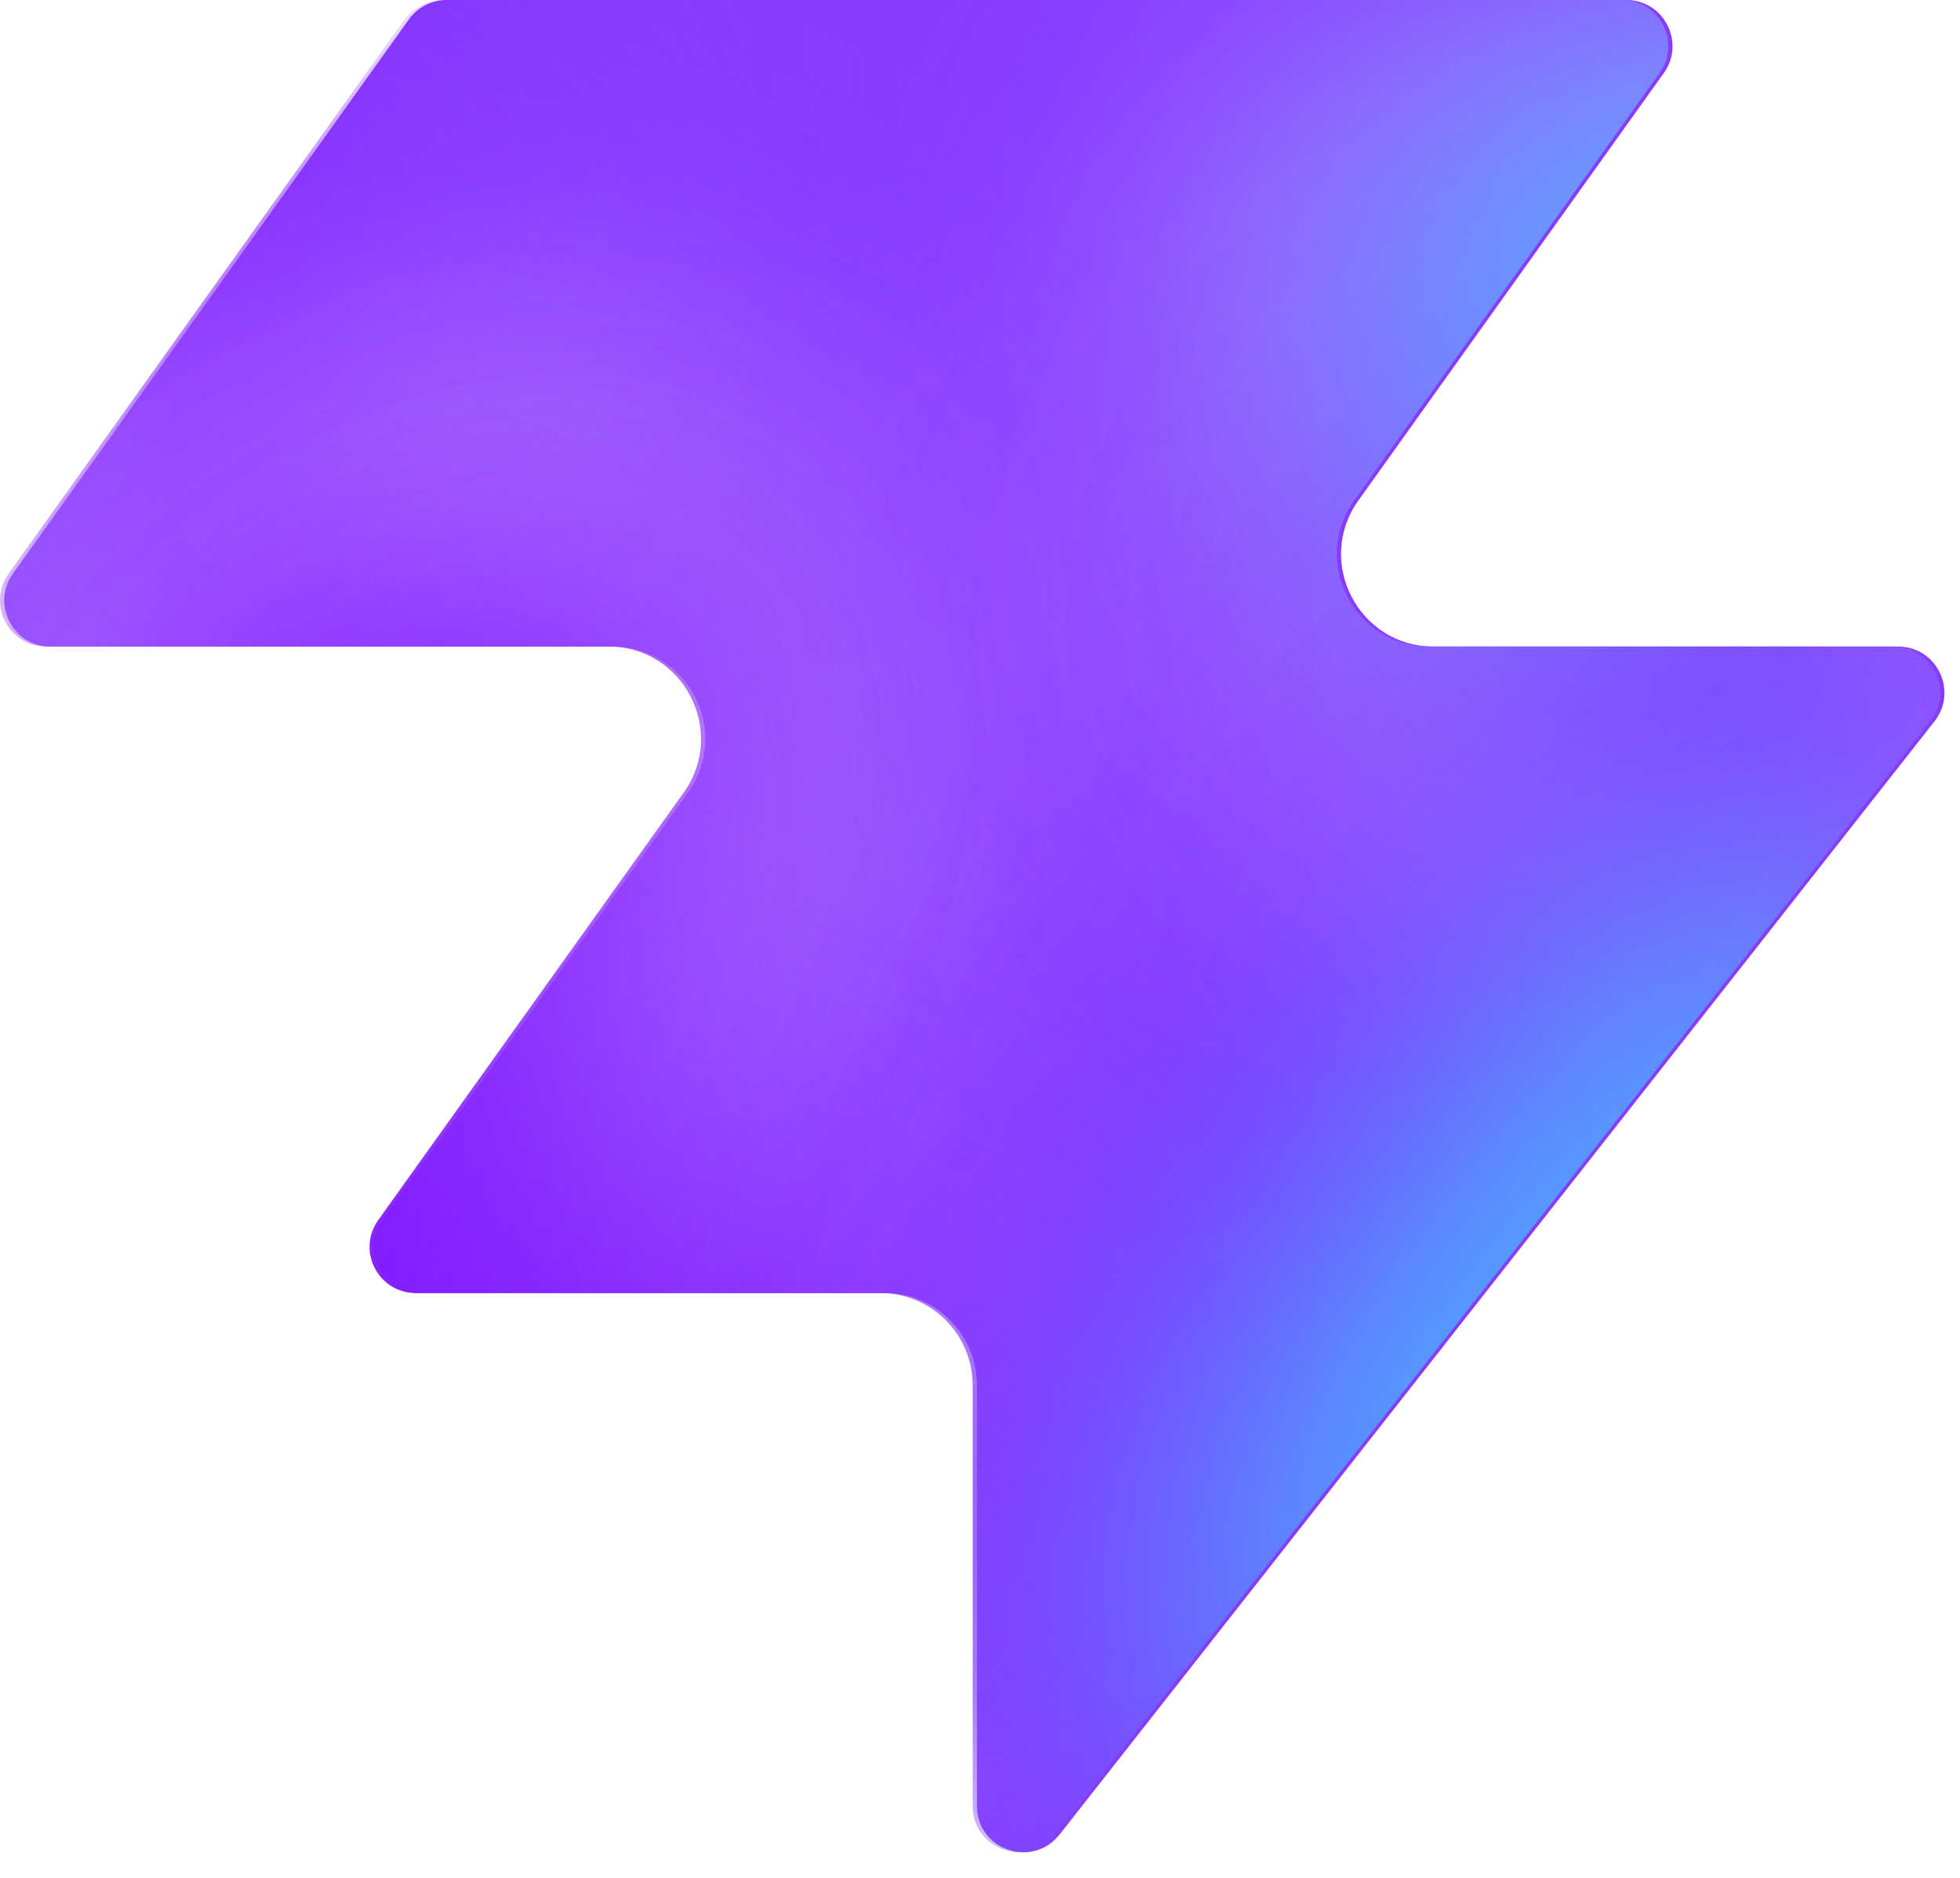
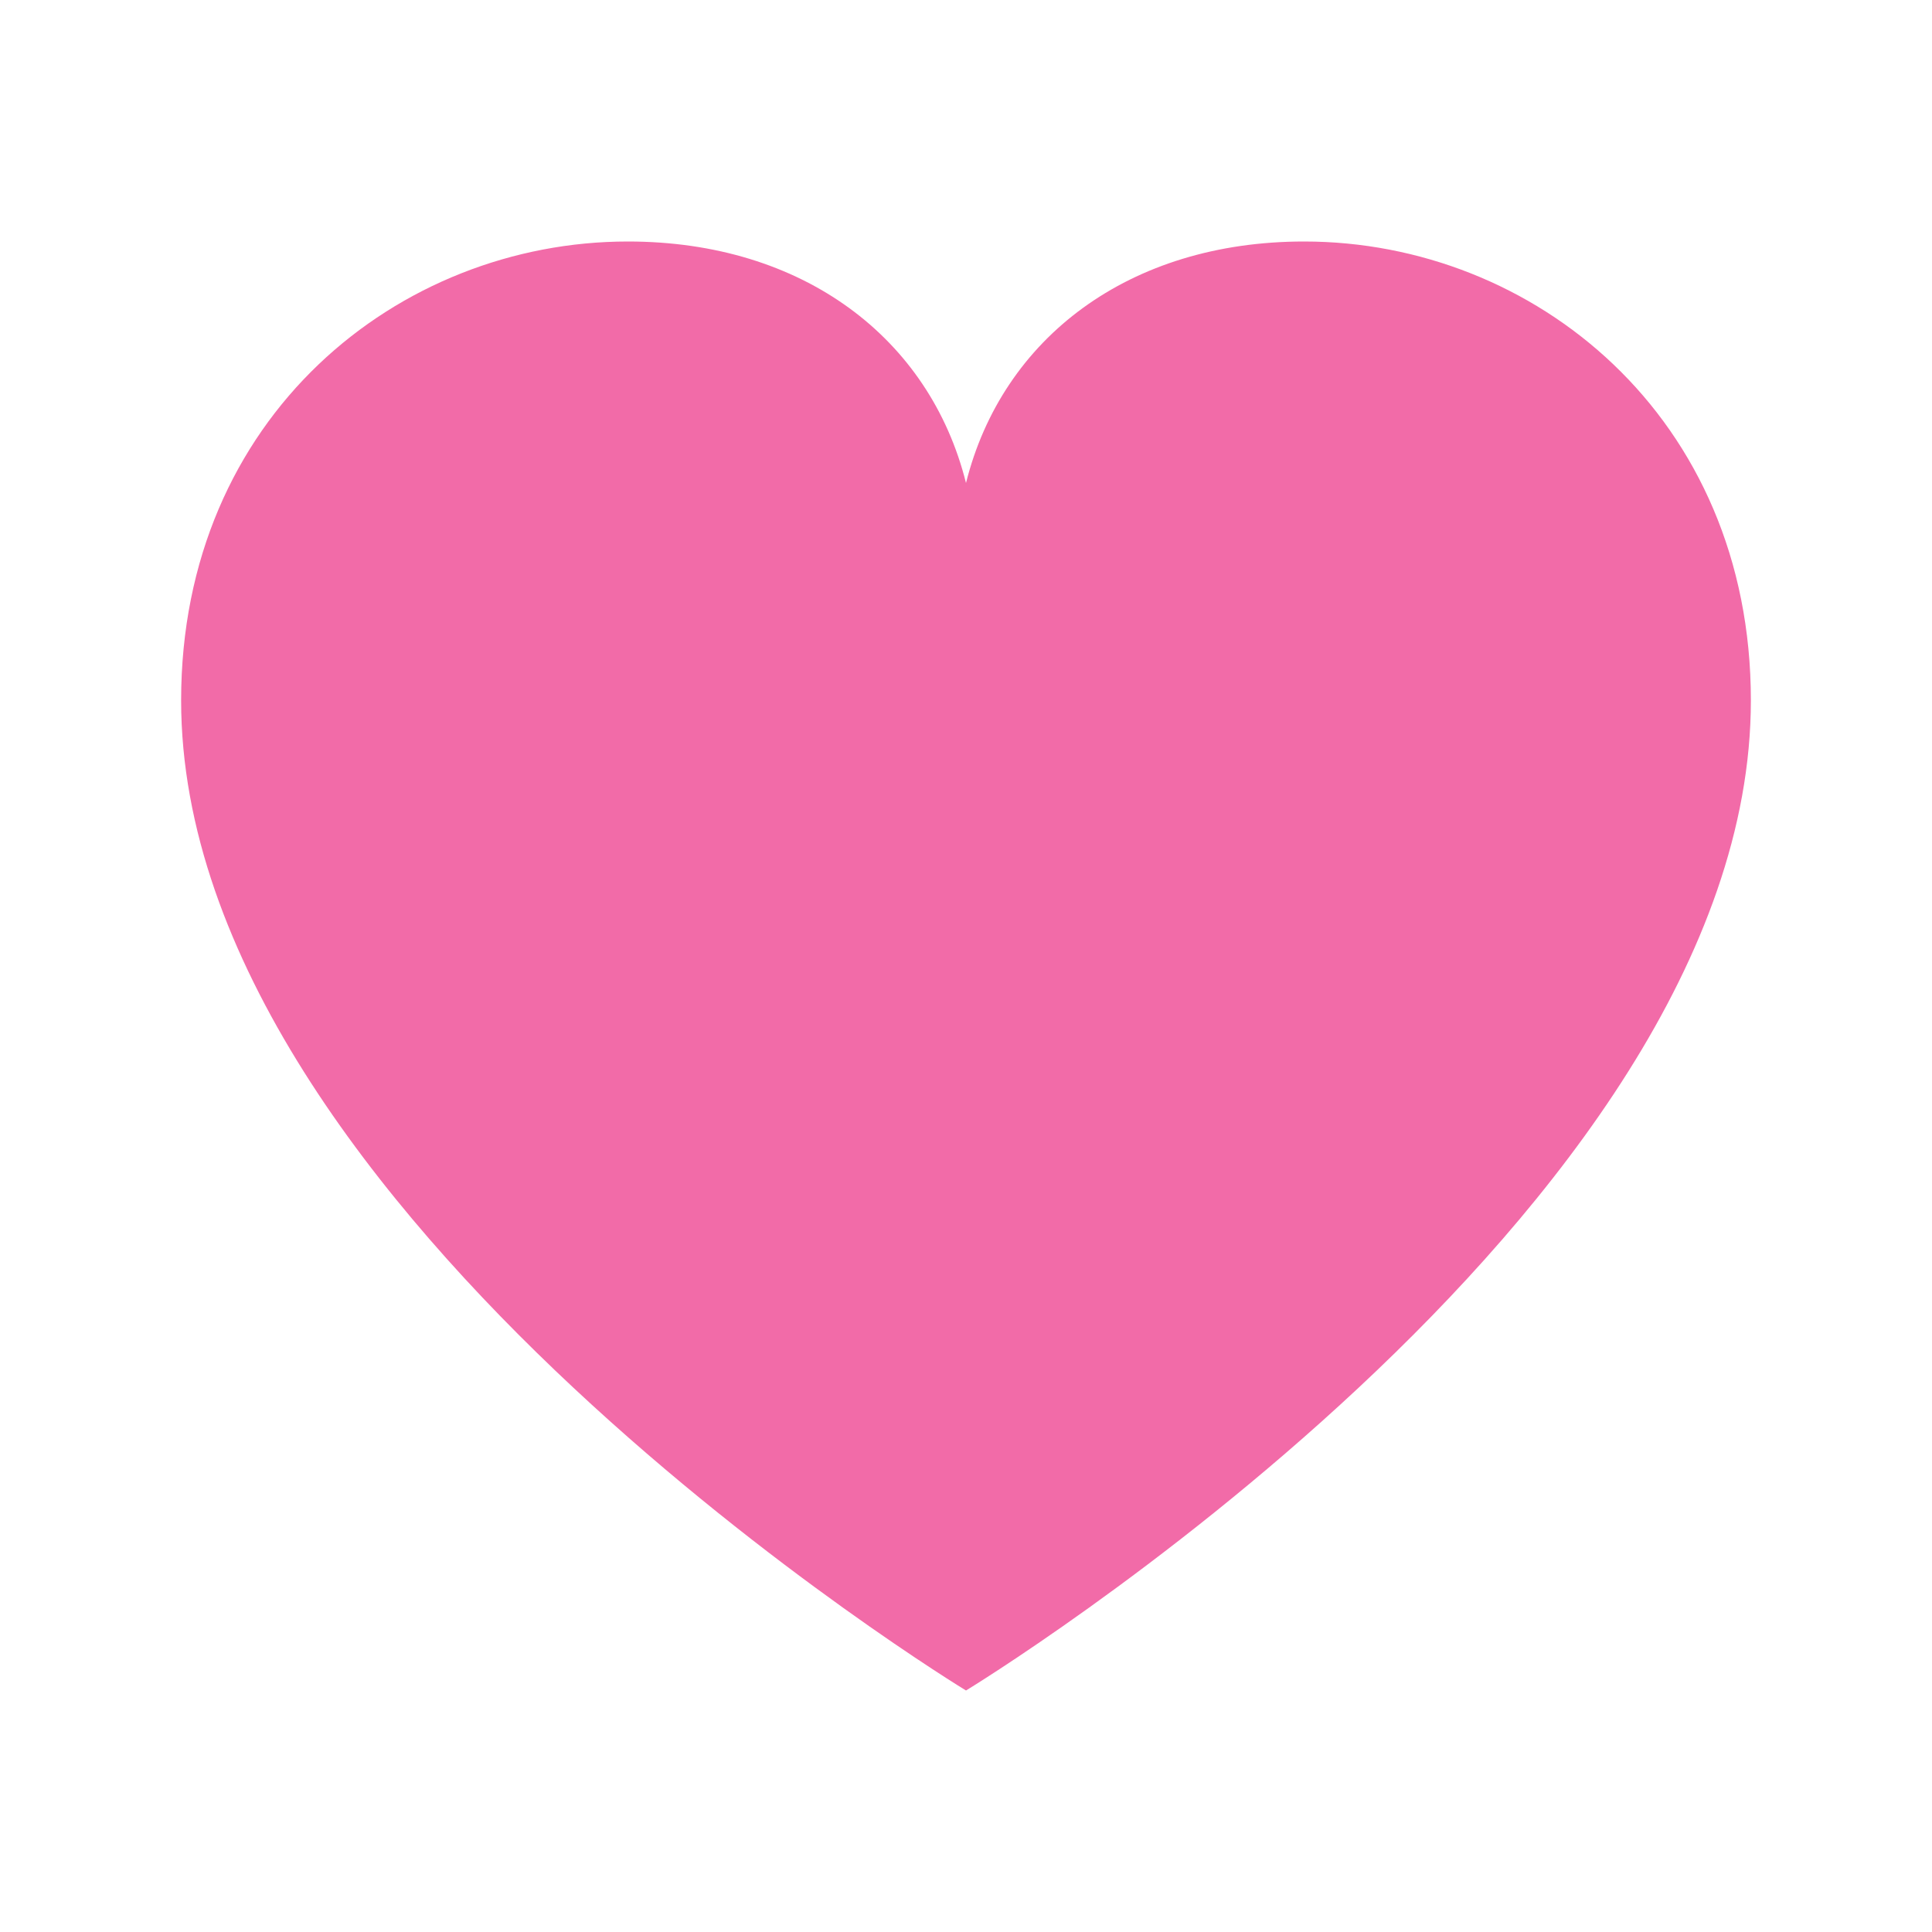
- <svg xmlns="http://www.w3.org/2000/svg" width="48" height="46" fill="none" viewBox="0 0 48 46">
-   <path fill="#863bff" d="M25.946 44.938c-.664.845-2.021.375-2.021-.698V33.937a2.26 2.26 0 0 0-2.262-2.262H10.287c-.92 0-1.456-1.04-.92-1.788l7.48-10.471c1.07-1.497 0-3.578-1.842-3.578H1.237c-.92 0-1.456-1.04-.92-1.788L10.013.474c.214-.297.556-.474.92-.474h28.894c.92 0 1.456 1.04.92 1.788l-7.48 10.471c-1.07 1.498 0 3.579 1.842 3.579h11.377c.943 0 1.473 1.088.89 1.83L25.947 44.94z" style="fill:#863bff;fill:color(display-p3 .525 .23 1);fill-opacity:1" />
-   <mask id="a" width="48" height="46" x="0" y="0" maskUnits="userSpaceOnUse" style="mask-type:alpha">
-     <path fill="#000" d="M25.842 44.938c-.664.844-2.021.375-2.021-.698V33.937a2.26 2.26 0 0 0-2.262-2.262H10.183c-.92 0-1.456-1.04-.92-1.788l7.48-10.471c1.07-1.498 0-3.579-1.842-3.579H1.133c-.92 0-1.456-1.04-.92-1.787L9.91.473c.214-.297.556-.474.92-.474h28.894c.92 0 1.456 1.04.92 1.788l-7.48 10.471c-1.07 1.498 0 3.578 1.842 3.578h11.377c.943 0 1.473 1.088.89 1.832L25.843 44.94z" style="fill:#000;fill-opacity:1" />
-   </mask>
-   <g mask="url(#a)">
-     <g filter="url(#b)">
-       <ellipse cx="5.508" cy="14.704" fill="#ede6ff" rx="5.508" ry="14.704" style="fill:#ede6ff;fill:color(display-p3 .927 .903 1);fill-opacity:1" transform="matrix(.00324 1 1 -.00324 -4.47 31.516)" />
-     </g>
-     <g filter="url(#c)">
-       <ellipse cx="10.399" cy="29.851" fill="#ede6ff" rx="10.399" ry="29.851" style="fill:#ede6ff;fill:color(display-p3 .927 .903 1);fill-opacity:1" transform="matrix(.00324 1 1 -.00324 -39.328 7.883)" />
-     </g>
-     <g filter="url(#d)">
-       <ellipse cx="5.508" cy="30.487" fill="#7e14ff" rx="5.508" ry="30.487" style="fill:#7e14ff;fill:color(display-p3 .492 .077 1);fill-opacity:1" transform="rotate(89.814 -25.913 -14.639)scale(1 -1)" />
-     </g>
-     <g filter="url(#e)">
-       <ellipse cx="5.508" cy="30.599" fill="#7e14ff" rx="5.508" ry="30.599" style="fill:#7e14ff;fill:color(display-p3 .492 .077 1);fill-opacity:1" transform="rotate(89.814 -32.644 -3.334)scale(1 -1)" />
-     </g>
-     <g filter="url(#f)">
-       <ellipse cx="5.508" cy="30.599" fill="#7e14ff" rx="5.508" ry="30.599" style="fill:#7e14ff;fill:color(display-p3 .492 .077 1);fill-opacity:1" transform="matrix(.00324 1 1 -.00324 -34.34 30.47)" />
-     </g>
-     <g filter="url(#g)">
-       <ellipse cx="14.072" cy="22.078" fill="#ede6ff" rx="14.072" ry="22.078" style="fill:#ede6ff;fill:color(display-p3 .927 .903 1);fill-opacity:1" transform="rotate(93.35 24.506 48.493)scale(-1 1)" />
-     </g>
-     <g filter="url(#h)">
-       <ellipse cx="3.47" cy="21.501" fill="#7e14ff" rx="3.47" ry="21.501" style="fill:#7e14ff;fill:color(display-p3 .492 .077 1);fill-opacity:1" transform="rotate(89.009 28.708 47.59)scale(-1 1)" />
-     </g>
-     <g filter="url(#i)">
-       <ellipse cx="3.47" cy="21.501" fill="#7e14ff" rx="3.47" ry="21.501" style="fill:#7e14ff;fill:color(display-p3 .492 .077 1);fill-opacity:1" transform="rotate(89.009 28.708 47.59)scale(-1 1)" />
-     </g>
-     <g filter="url(#j)">
-       <ellipse cx=".387" cy="8.972" fill="#7e14ff" rx="4.407" ry="29.108" style="fill:#7e14ff;fill:color(display-p3 .492 .077 1);fill-opacity:1" transform="rotate(39.51 .387 8.972)" />
-     </g>
-     <g filter="url(#k)">
-       <ellipse cx="47.523" cy="-6.092" fill="#7e14ff" rx="4.407" ry="29.108" style="fill:#7e14ff;fill:color(display-p3 .492 .077 1);fill-opacity:1" transform="rotate(37.892 47.523 -6.092)" />
-     </g>
-     <g filter="url(#l)">
-       <ellipse cx="41.412" cy="6.333" fill="#47bfff" rx="5.971" ry="9.665" style="fill:#47bfff;fill:color(display-p3 .28 .748 1);fill-opacity:1" transform="rotate(37.892 41.412 6.333)" />
-     </g>
-     <g filter="url(#m)">
-       <ellipse cx="-1.879" cy="38.332" fill="#7e14ff" rx="4.407" ry="29.108" style="fill:#7e14ff;fill:color(display-p3 .492 .077 1);fill-opacity:1" transform="rotate(37.892 -1.88 38.332)" />
-     </g>
-     <g filter="url(#n)">
-       <ellipse cx="-1.879" cy="38.332" fill="#7e14ff" rx="4.407" ry="29.108" style="fill:#7e14ff;fill:color(display-p3 .492 .077 1);fill-opacity:1" transform="rotate(37.892 -1.88 38.332)" />
-     </g>
-     <g filter="url(#o)">
-       <ellipse cx="35.651" cy="29.907" fill="#7e14ff" rx="4.407" ry="29.108" style="fill:#7e14ff;fill:color(display-p3 .492 .077 1);fill-opacity:1" transform="rotate(37.892 35.651 29.907)" />
-     </g>
-     <g filter="url(#p)">
-       <ellipse cx="38.418" cy="32.4" fill="#47bfff" rx="5.971" ry="15.297" style="fill:#47bfff;fill:color(display-p3 .28 .748 1);fill-opacity:1" transform="rotate(37.892 38.418 32.4)" />
-     </g>
-   </g>
-   <defs>
-     <filter id="b" width="60.045" height="41.654" x="-19.77" y="16.149" color-interpolation-filters="sRGB" filterUnits="userSpaceOnUse">
-       <feFlood flood-opacity="0" result="BackgroundImageFix" />
-       <feBlend in="SourceGraphic" in2="BackgroundImageFix" result="shape" />
-       <feGaussianBlur result="effect1_foregroundBlur_2002_17158" stdDeviation="7.659" />
-     </filter>
-     <filter id="c" width="90.34" height="51.437" x="-54.613" y="-7.533" color-interpolation-filters="sRGB" filterUnits="userSpaceOnUse">
-       <feFlood flood-opacity="0" result="BackgroundImageFix" />
-       <feBlend in="SourceGraphic" in2="BackgroundImageFix" result="shape" />
-       <feGaussianBlur result="effect1_foregroundBlur_2002_17158" stdDeviation="7.659" />
-     </filter>
-     <filter id="d" width="79.355" height="29.4" x="-49.64" y="2.03" color-interpolation-filters="sRGB" filterUnits="userSpaceOnUse">
-       <feFlood flood-opacity="0" result="BackgroundImageFix" />
-       <feBlend in="SourceGraphic" in2="BackgroundImageFix" result="shape" />
-       <feGaussianBlur result="effect1_foregroundBlur_2002_17158" stdDeviation="4.596" />
-     </filter>
-     <filter id="e" width="79.579" height="29.4" x="-45.045" y="20.029" color-interpolation-filters="sRGB" filterUnits="userSpaceOnUse">
-       <feFlood flood-opacity="0" result="BackgroundImageFix" />
-       <feBlend in="SourceGraphic" in2="BackgroundImageFix" result="shape" />
-       <feGaussianBlur result="effect1_foregroundBlur_2002_17158" stdDeviation="4.596" />
-     </filter>
-     <filter id="f" width="79.579" height="29.4" x="-43.513" y="21.178" color-interpolation-filters="sRGB" filterUnits="userSpaceOnUse">
-       <feFlood flood-opacity="0" result="BackgroundImageFix" />
-       <feBlend in="SourceGraphic" in2="BackgroundImageFix" result="shape" />
-       <feGaussianBlur result="effect1_foregroundBlur_2002_17158" stdDeviation="4.596" />
-     </filter>
-     <filter id="g" width="74.749" height="58.852" x="15.756" y="-17.901" color-interpolation-filters="sRGB" filterUnits="userSpaceOnUse">
-       <feFlood flood-opacity="0" result="BackgroundImageFix" />
-       <feBlend in="SourceGraphic" in2="BackgroundImageFix" result="shape" />
-       <feGaussianBlur result="effect1_foregroundBlur_2002_17158" stdDeviation="7.659" />
-     </filter>
-     <filter id="h" width="61.377" height="25.362" x="23.548" y="2.284" color-interpolation-filters="sRGB" filterUnits="userSpaceOnUse">
-       <feFlood flood-opacity="0" result="BackgroundImageFix" />
-       <feBlend in="SourceGraphic" in2="BackgroundImageFix" result="shape" />
-       <feGaussianBlur result="effect1_foregroundBlur_2002_17158" stdDeviation="4.596" />
-     </filter>
-     <filter id="i" width="61.377" height="25.362" x="23.548" y="2.284" color-interpolation-filters="sRGB" filterUnits="userSpaceOnUse">
-       <feFlood flood-opacity="0" result="BackgroundImageFix" />
-       <feBlend in="SourceGraphic" in2="BackgroundImageFix" result="shape" />
-       <feGaussianBlur result="effect1_foregroundBlur_2002_17158" stdDeviation="4.596" />
-     </filter>
-     <filter id="j" width="56.045" height="63.649" x="-27.636" y="-22.853" color-interpolation-filters="sRGB" filterUnits="userSpaceOnUse">
-       <feFlood flood-opacity="0" result="BackgroundImageFix" />
-       <feBlend in="SourceGraphic" in2="BackgroundImageFix" result="shape" />
-       <feGaussianBlur result="effect1_foregroundBlur_2002_17158" stdDeviation="4.596" />
-     </filter>
-     <filter id="k" width="54.814" height="64.646" x="20.116" y="-38.415" color-interpolation-filters="sRGB" filterUnits="userSpaceOnUse">
-       <feFlood flood-opacity="0" result="BackgroundImageFix" />
-       <feBlend in="SourceGraphic" in2="BackgroundImageFix" result="shape" />
-       <feGaussianBlur result="effect1_foregroundBlur_2002_17158" stdDeviation="4.596" />
-     </filter>
-     <filter id="l" width="33.541" height="35.313" x="24.641" y="-11.323" color-interpolation-filters="sRGB" filterUnits="userSpaceOnUse">
-       <feFlood flood-opacity="0" result="BackgroundImageFix" />
-       <feBlend in="SourceGraphic" in2="BackgroundImageFix" result="shape" />
-       <feGaussianBlur result="effect1_foregroundBlur_2002_17158" stdDeviation="4.596" />
-     </filter>
-     <filter id="m" width="54.814" height="64.646" x="-29.286" y="6.009" color-interpolation-filters="sRGB" filterUnits="userSpaceOnUse">
-       <feFlood flood-opacity="0" result="BackgroundImageFix" />
-       <feBlend in="SourceGraphic" in2="BackgroundImageFix" result="shape" />
-       <feGaussianBlur result="effect1_foregroundBlur_2002_17158" stdDeviation="4.596" />
-     </filter>
-     <filter id="n" width="54.814" height="64.646" x="-29.286" y="6.009" color-interpolation-filters="sRGB" filterUnits="userSpaceOnUse">
-       <feFlood flood-opacity="0" result="BackgroundImageFix" />
-       <feBlend in="SourceGraphic" in2="BackgroundImageFix" result="shape" />
-       <feGaussianBlur result="effect1_foregroundBlur_2002_17158" stdDeviation="4.596" />
-     </filter>
-     <filter id="o" width="54.814" height="64.646" x="8.244" y="-2.416" color-interpolation-filters="sRGB" filterUnits="userSpaceOnUse">
-       <feFlood flood-opacity="0" result="BackgroundImageFix" />
-       <feBlend in="SourceGraphic" in2="BackgroundImageFix" result="shape" />
-       <feGaussianBlur result="effect1_foregroundBlur_2002_17158" stdDeviation="4.596" />
-     </filter>
-     <filter id="p" width="39.409" height="43.623" x="18.713" y="10.588" color-interpolation-filters="sRGB" filterUnits="userSpaceOnUse">
-       <feFlood flood-opacity="0" result="BackgroundImageFix" />
-       <feBlend in="SourceGraphic" in2="BackgroundImageFix" result="shape" />
-       <feGaussianBlur result="effect1_foregroundBlur_2002_17158" stdDeviation="4.596" />
-     </filter>
-   </defs>
+ <svg xmlns="http://www.w3.org/2000/svg" viewBox="0 0 32 32">
+   <path fill="#f26ba8" d="M16 28S3 20.1 3 11.6C3 6.9 6.6 4 10.4 4c2.9 0 5 1.6 5.6 4 0.6-2.4 2.7-4 5.6-4C25.4 4 29 6.9 29 11.6 29 20.1 16 28 16 28z" />
</svg>
